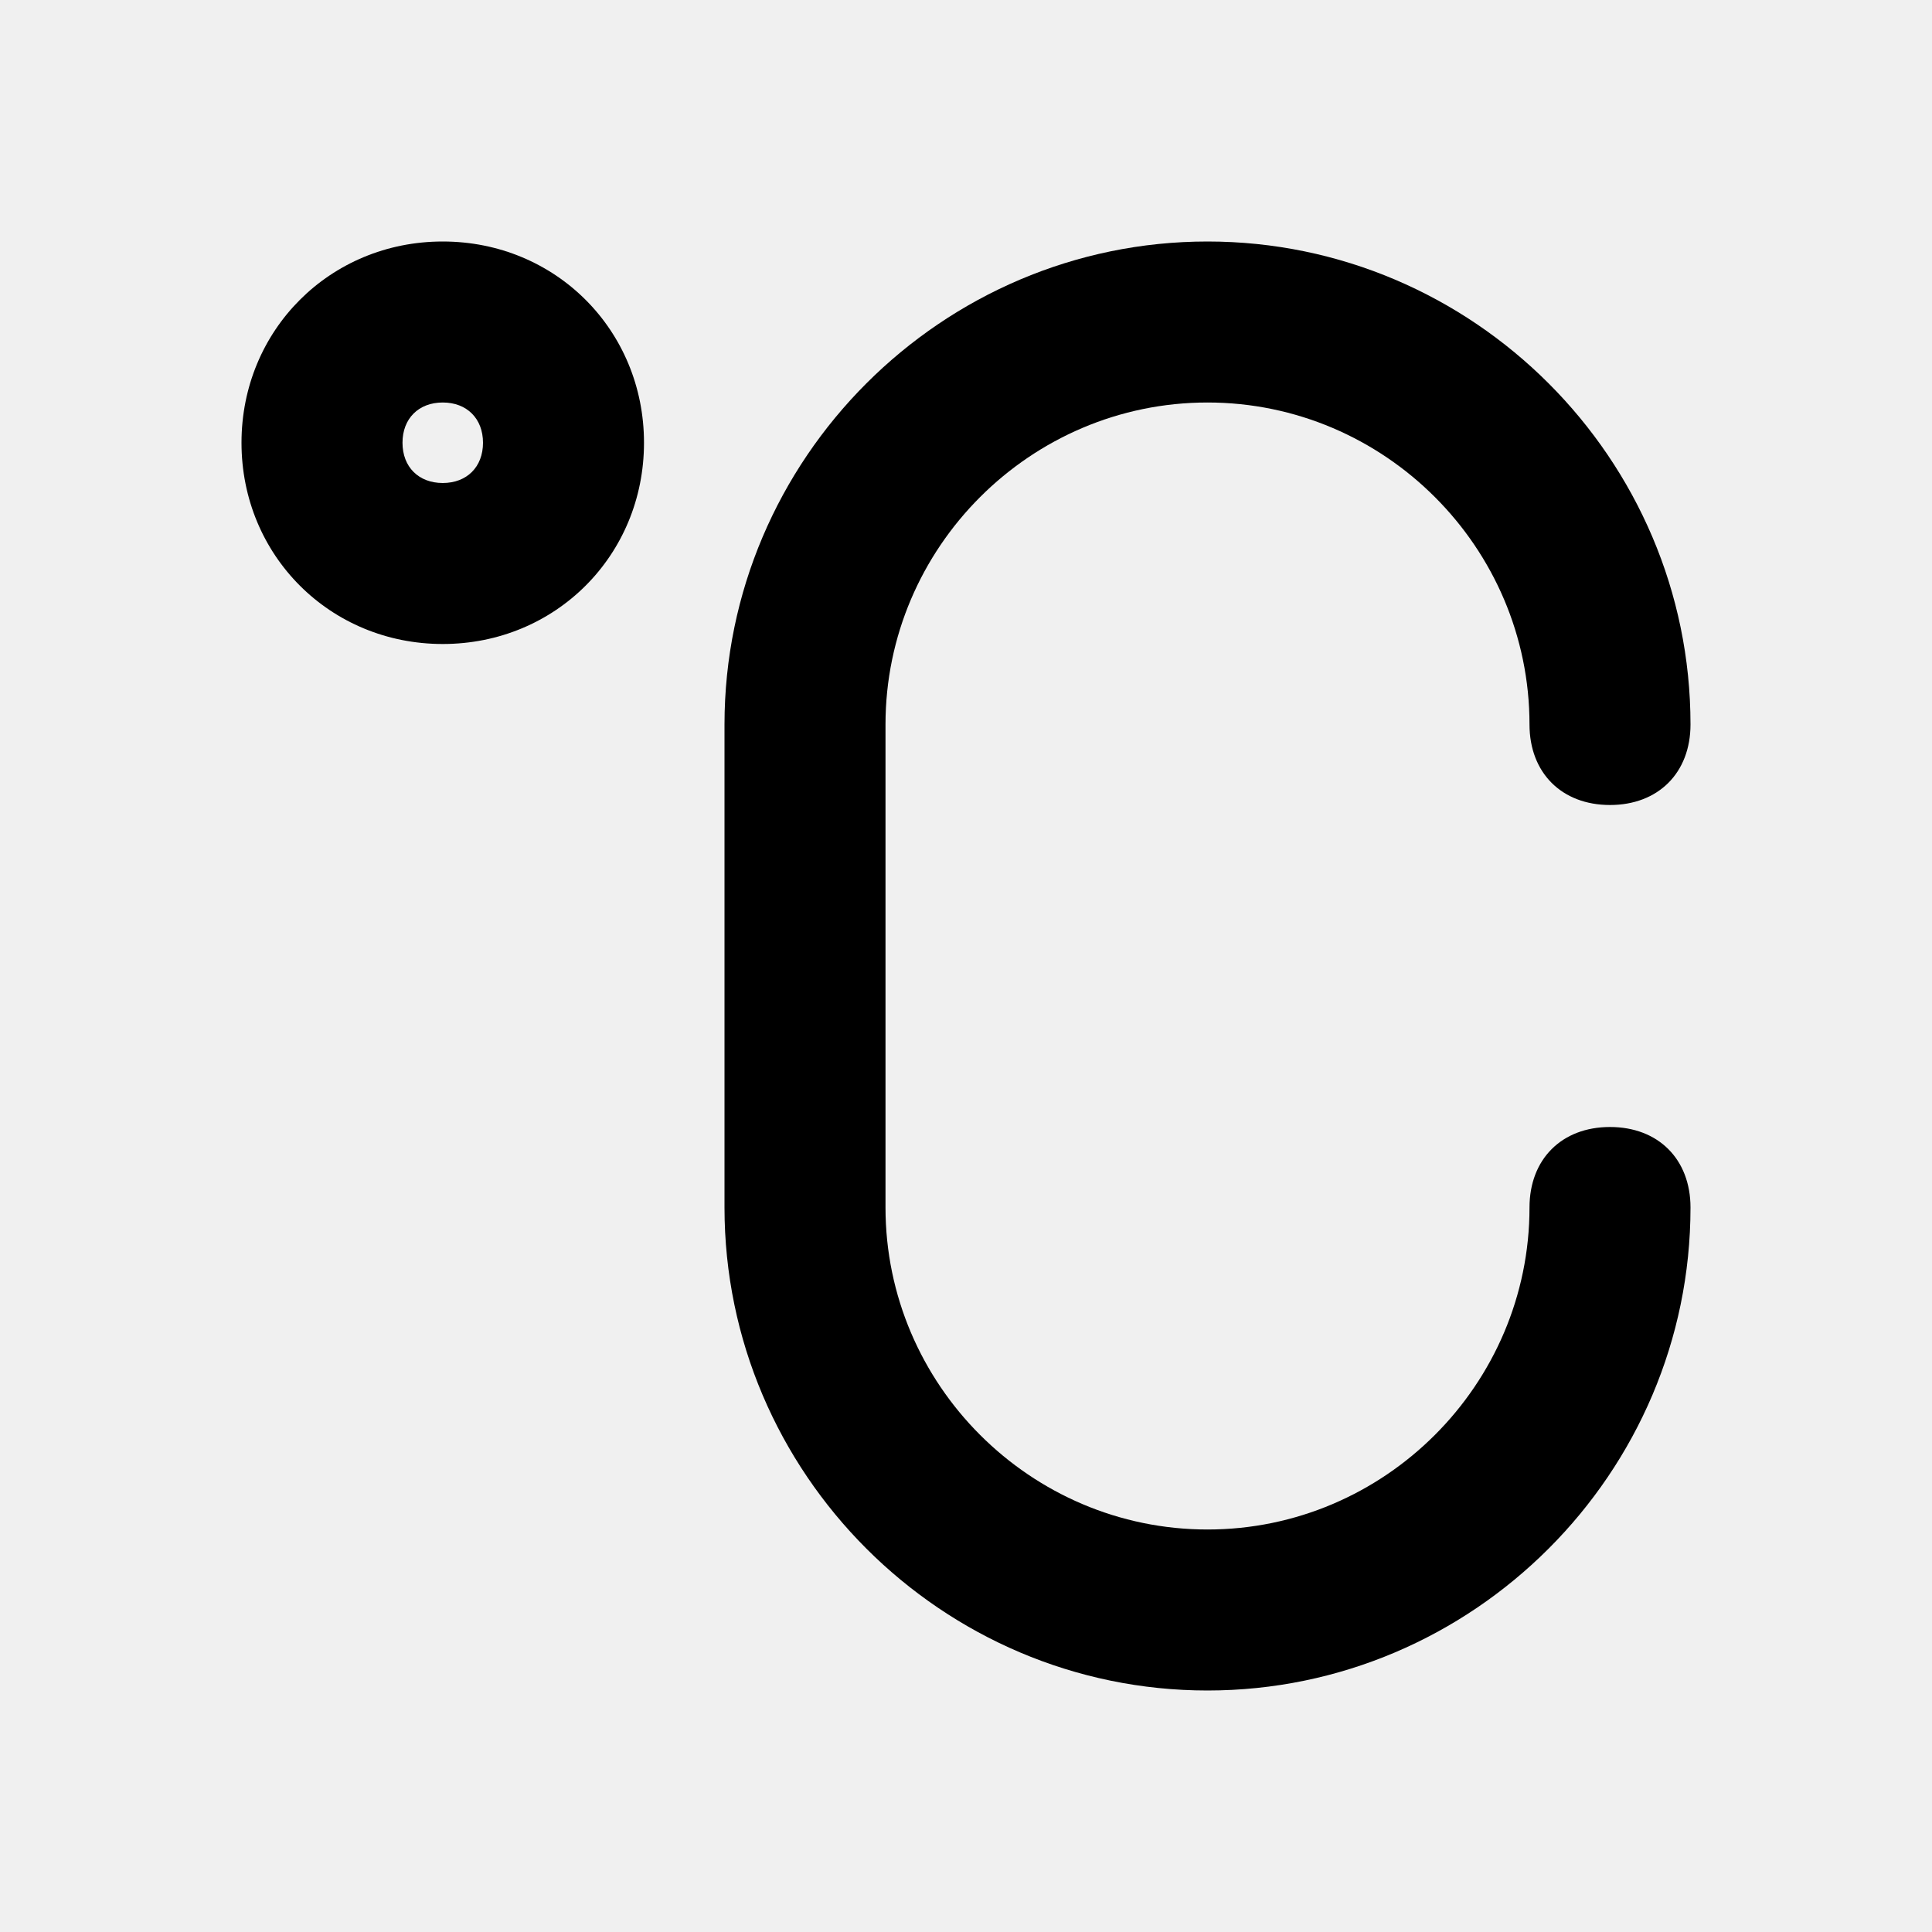
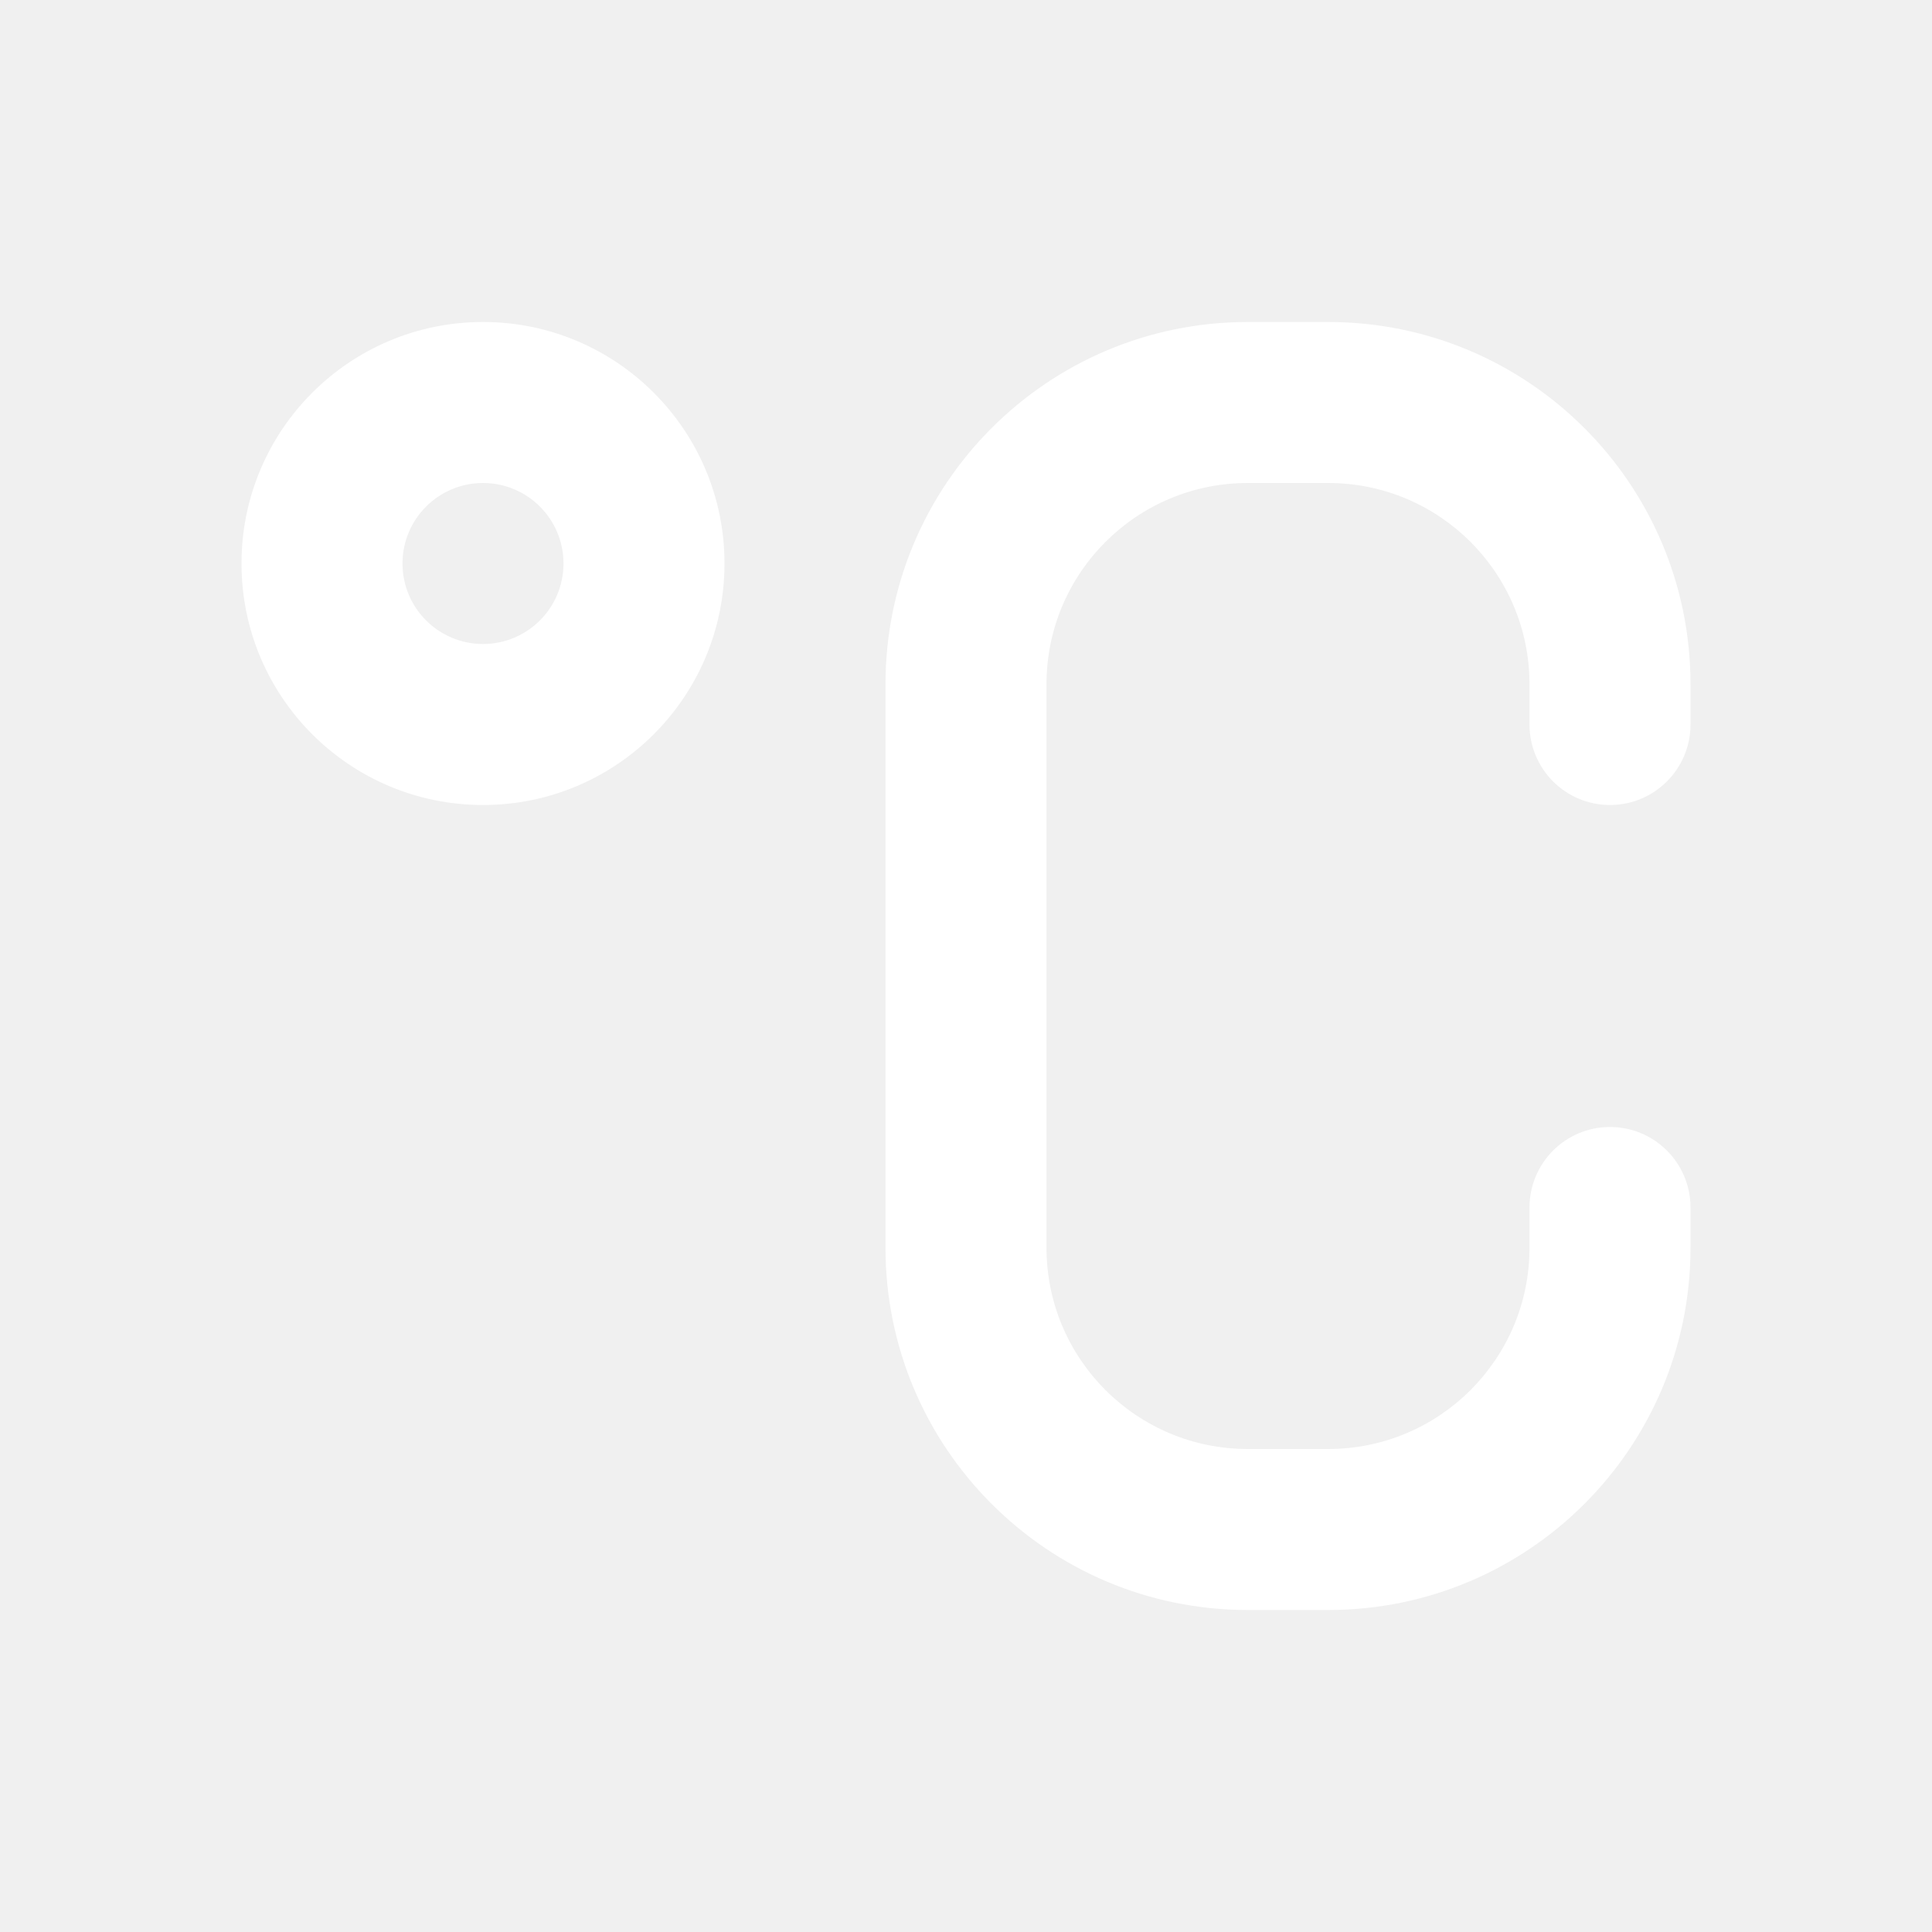
- <svg xmlns="http://www.w3.org/2000/svg" style="enable-background:new 0 0 24 24;" version="1.1" viewBox="0 0 24 24" xml:space="preserve">
-   <style type="text/css">
- 	.st0{opacity:0.2;fill:none;stroke:#000000;stroke-width:5.000000e-02;stroke-miterlimit:10;}
- 	.st1{fill:none;stroke:#000000;stroke-width:2;stroke-linecap:round;stroke-linejoin:round;stroke-miterlimit:10;}
- </style>
-   <g id="Layer_1" />
-   <g id="Layer_2">
-     <g>
-       <path d="M15,21c-3.3,0-6-2.7-6-6V9c0-3.3,2.7-6,6-6s6,2.7,6,6c0,0.6-0.4,1-1,1s-1-0.4-1-1c0-2.2-1.8-4-4-4s-4,1.8-4,4v6    c0,2.2,1.8,4,4,4s4-1.8,4-4c0-0.6,0.4-1,1-1s1,0.4,1,1C21,18.3,18.3,21,15,21z" />
-     </g>
-     <g>
-       <path d="M5.5,8C4.1,8,3,6.9,3,5.5S4.1,3,5.5,3S8,4.1,8,5.5S6.9,8,5.5,8z M5.5,5C5.2,5,5,5.2,5,5.5S5.2,6,5.5,6S6,5.8,6,5.5    S5.8,5,5.5,5z" />
-     </g>
+ <svg xmlns="http://www.w3.org/2000/svg" width="1em" height="1em" viewBox="0 0 24 24">
+   <g fill="none" fill-rule="evenodd">
+     <path d="M24 0v24H0V0zM12.594 23.258l-.012.002l-.071.035l-.02.004l-.014-.004l-.071-.036q-.016-.004-.024.006l-.004.01l-.017.428l.005.02l.01.013l.104.074l.015.004l.012-.004l.104-.074l.012-.016l.004-.017l-.017-.427q-.004-.016-.016-.018m.264-.113l-.014.002l-.184.093l-.01.01l-.003.011l.018.43l.005.012l.008.008l.201.092q.019.005.029-.008l.004-.014l-.034-.614q-.005-.018-.02-.022m-.715.002a.02.02 0 0 0-.027.006l-.006.014l-.034.614q.001.018.017.024l.015-.002l.201-.093l.01-.008l.003-.011l.018-.43l-.003-.012l-.01-.01z" />
+     <path fill="white" d="M6 4a3 3 0 1 0 0 6a3 3 0 0 0 0-6M5 7a1 1 0 1 1 2 0a1 1 0 0 1-2 0m10.5-3A4.5 4.5 0 0 0 11 8.5v7a4.5 4.5 0 0 0 4.5 4.5h1a4.5 4.5 0 0 0 4.5-4.5V15a1 1 0 1 0-2 0v.5a2.5 2.5 0 0 1-2.5 2.5h-1a2.5 2.5 0 0 1-2.5-2.5v-7A2.5 2.5 0 0 1 15.5 6h1A2.5 2.5 0 0 1 19 8.5V9a1 1 0 1 0 2 0v-.5A4.5 4.5 0 0 0 16.5 4z" />
  </g>
</svg>
